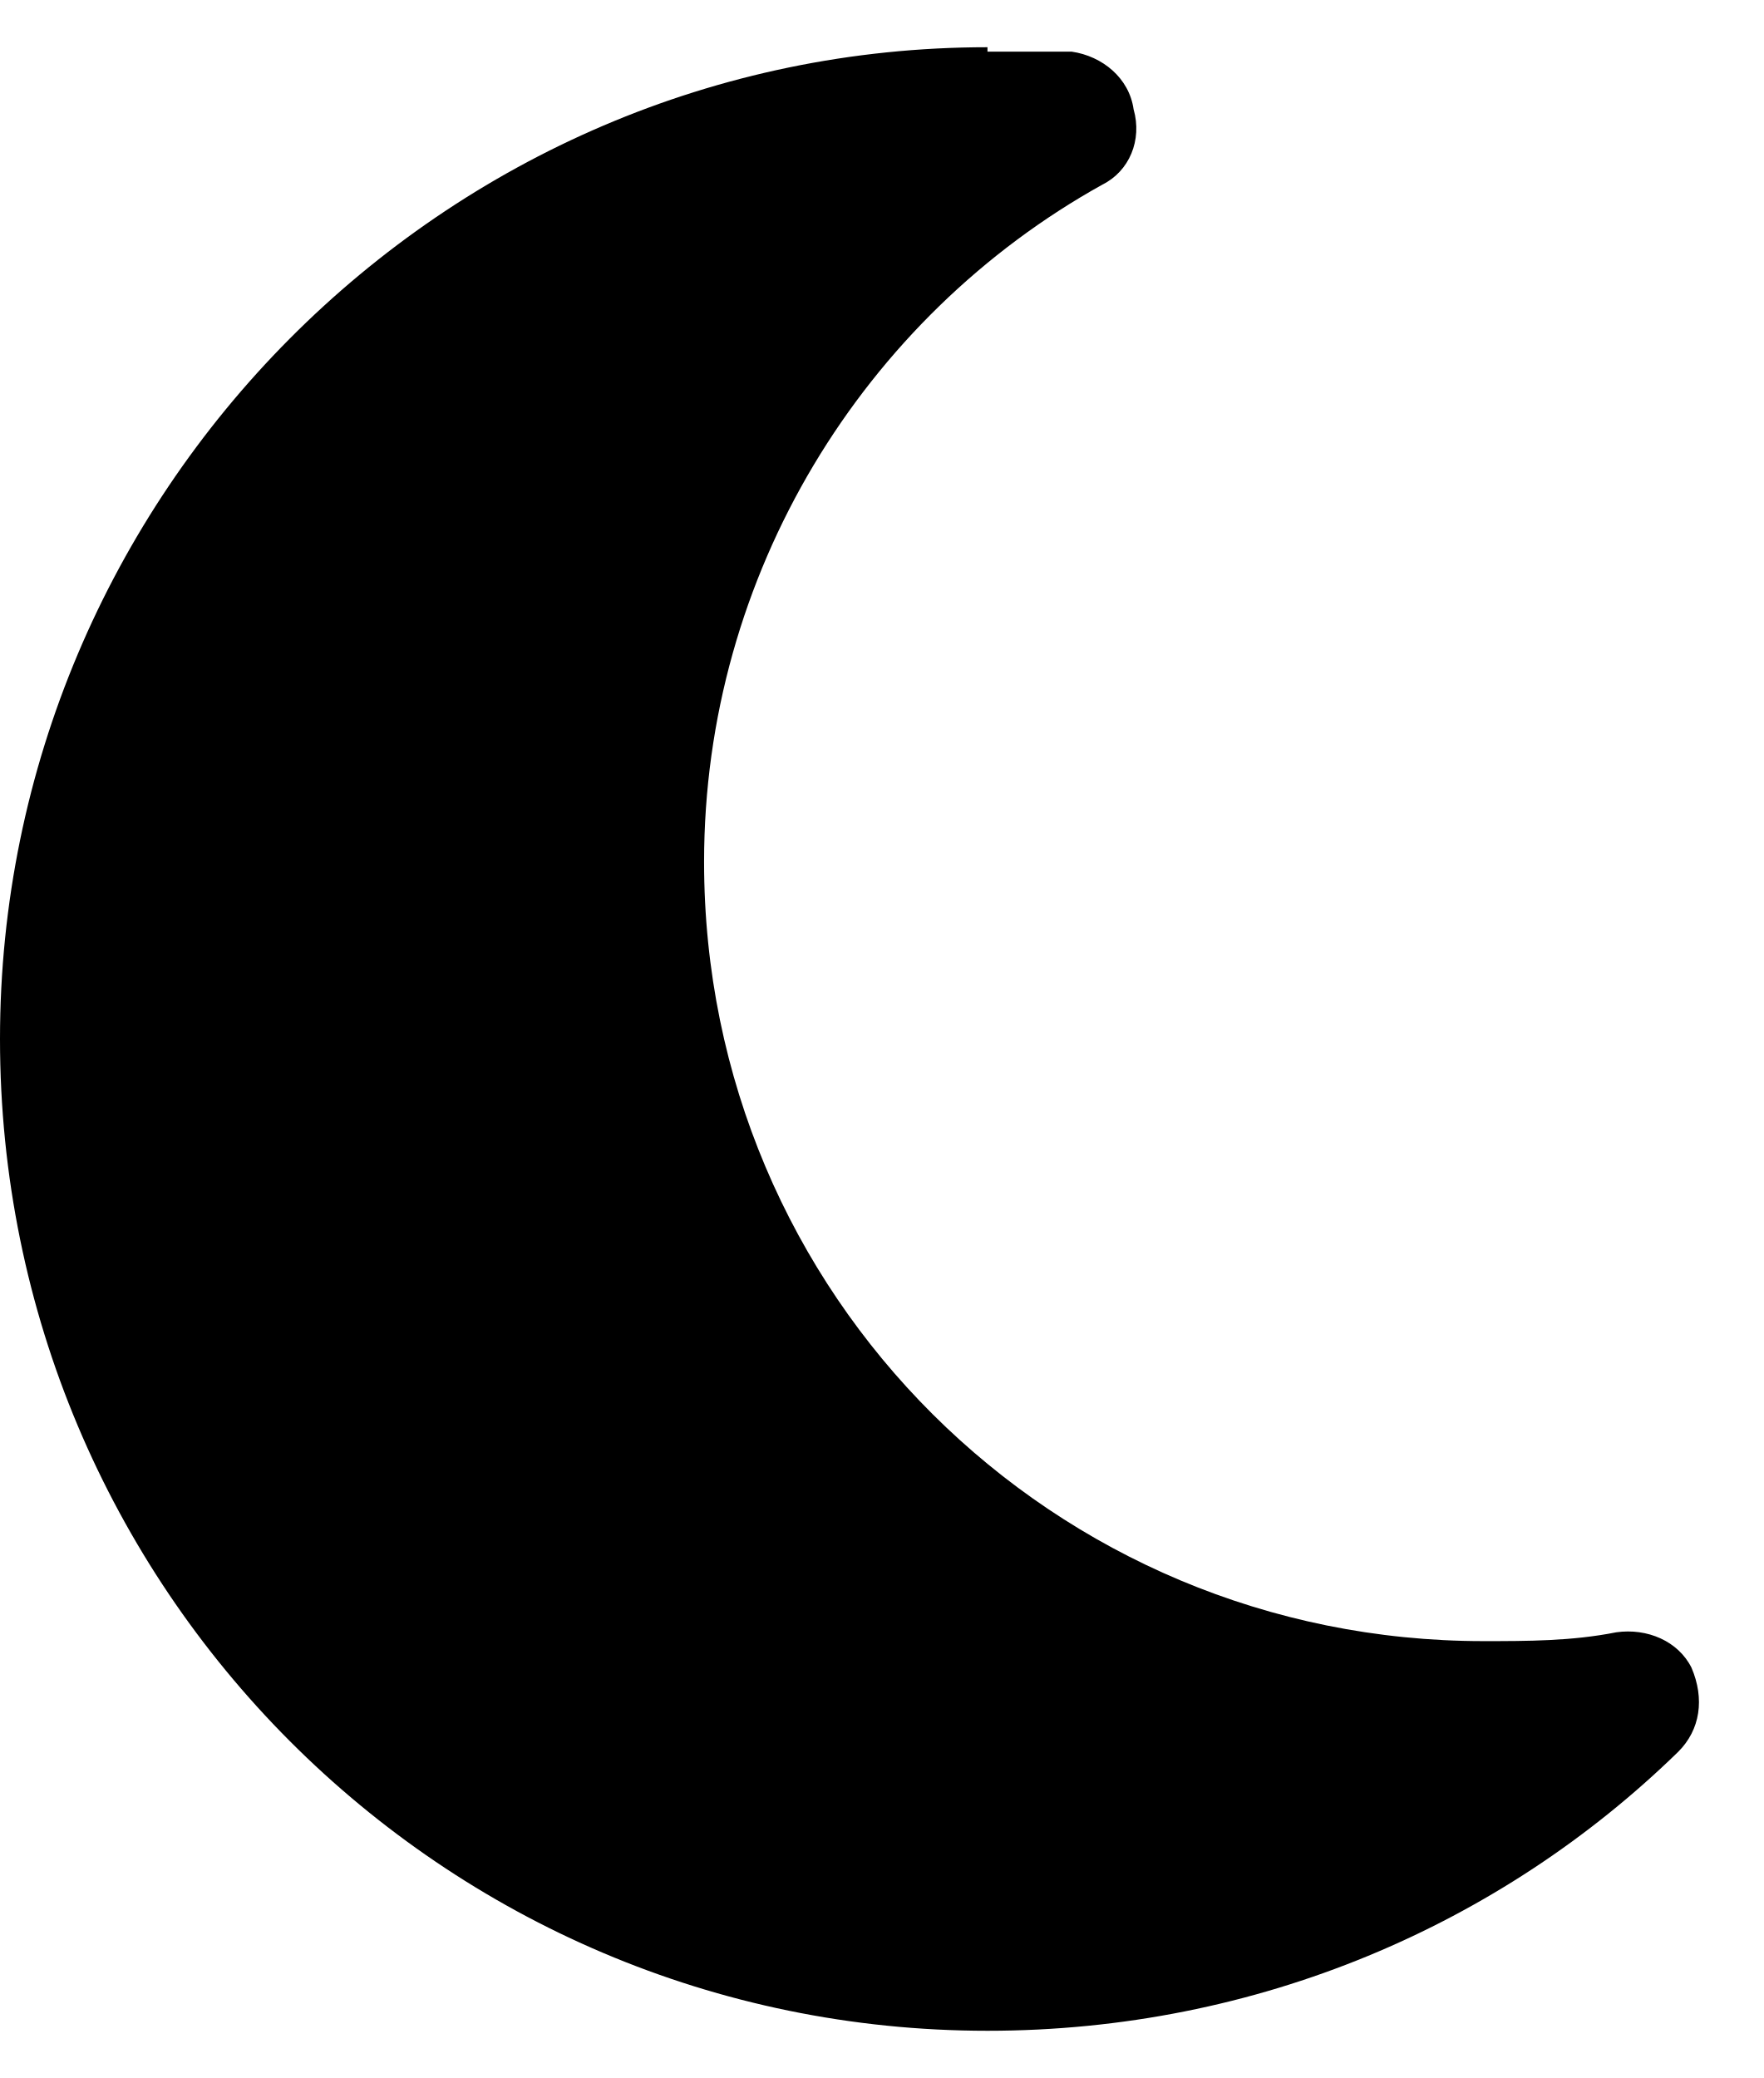
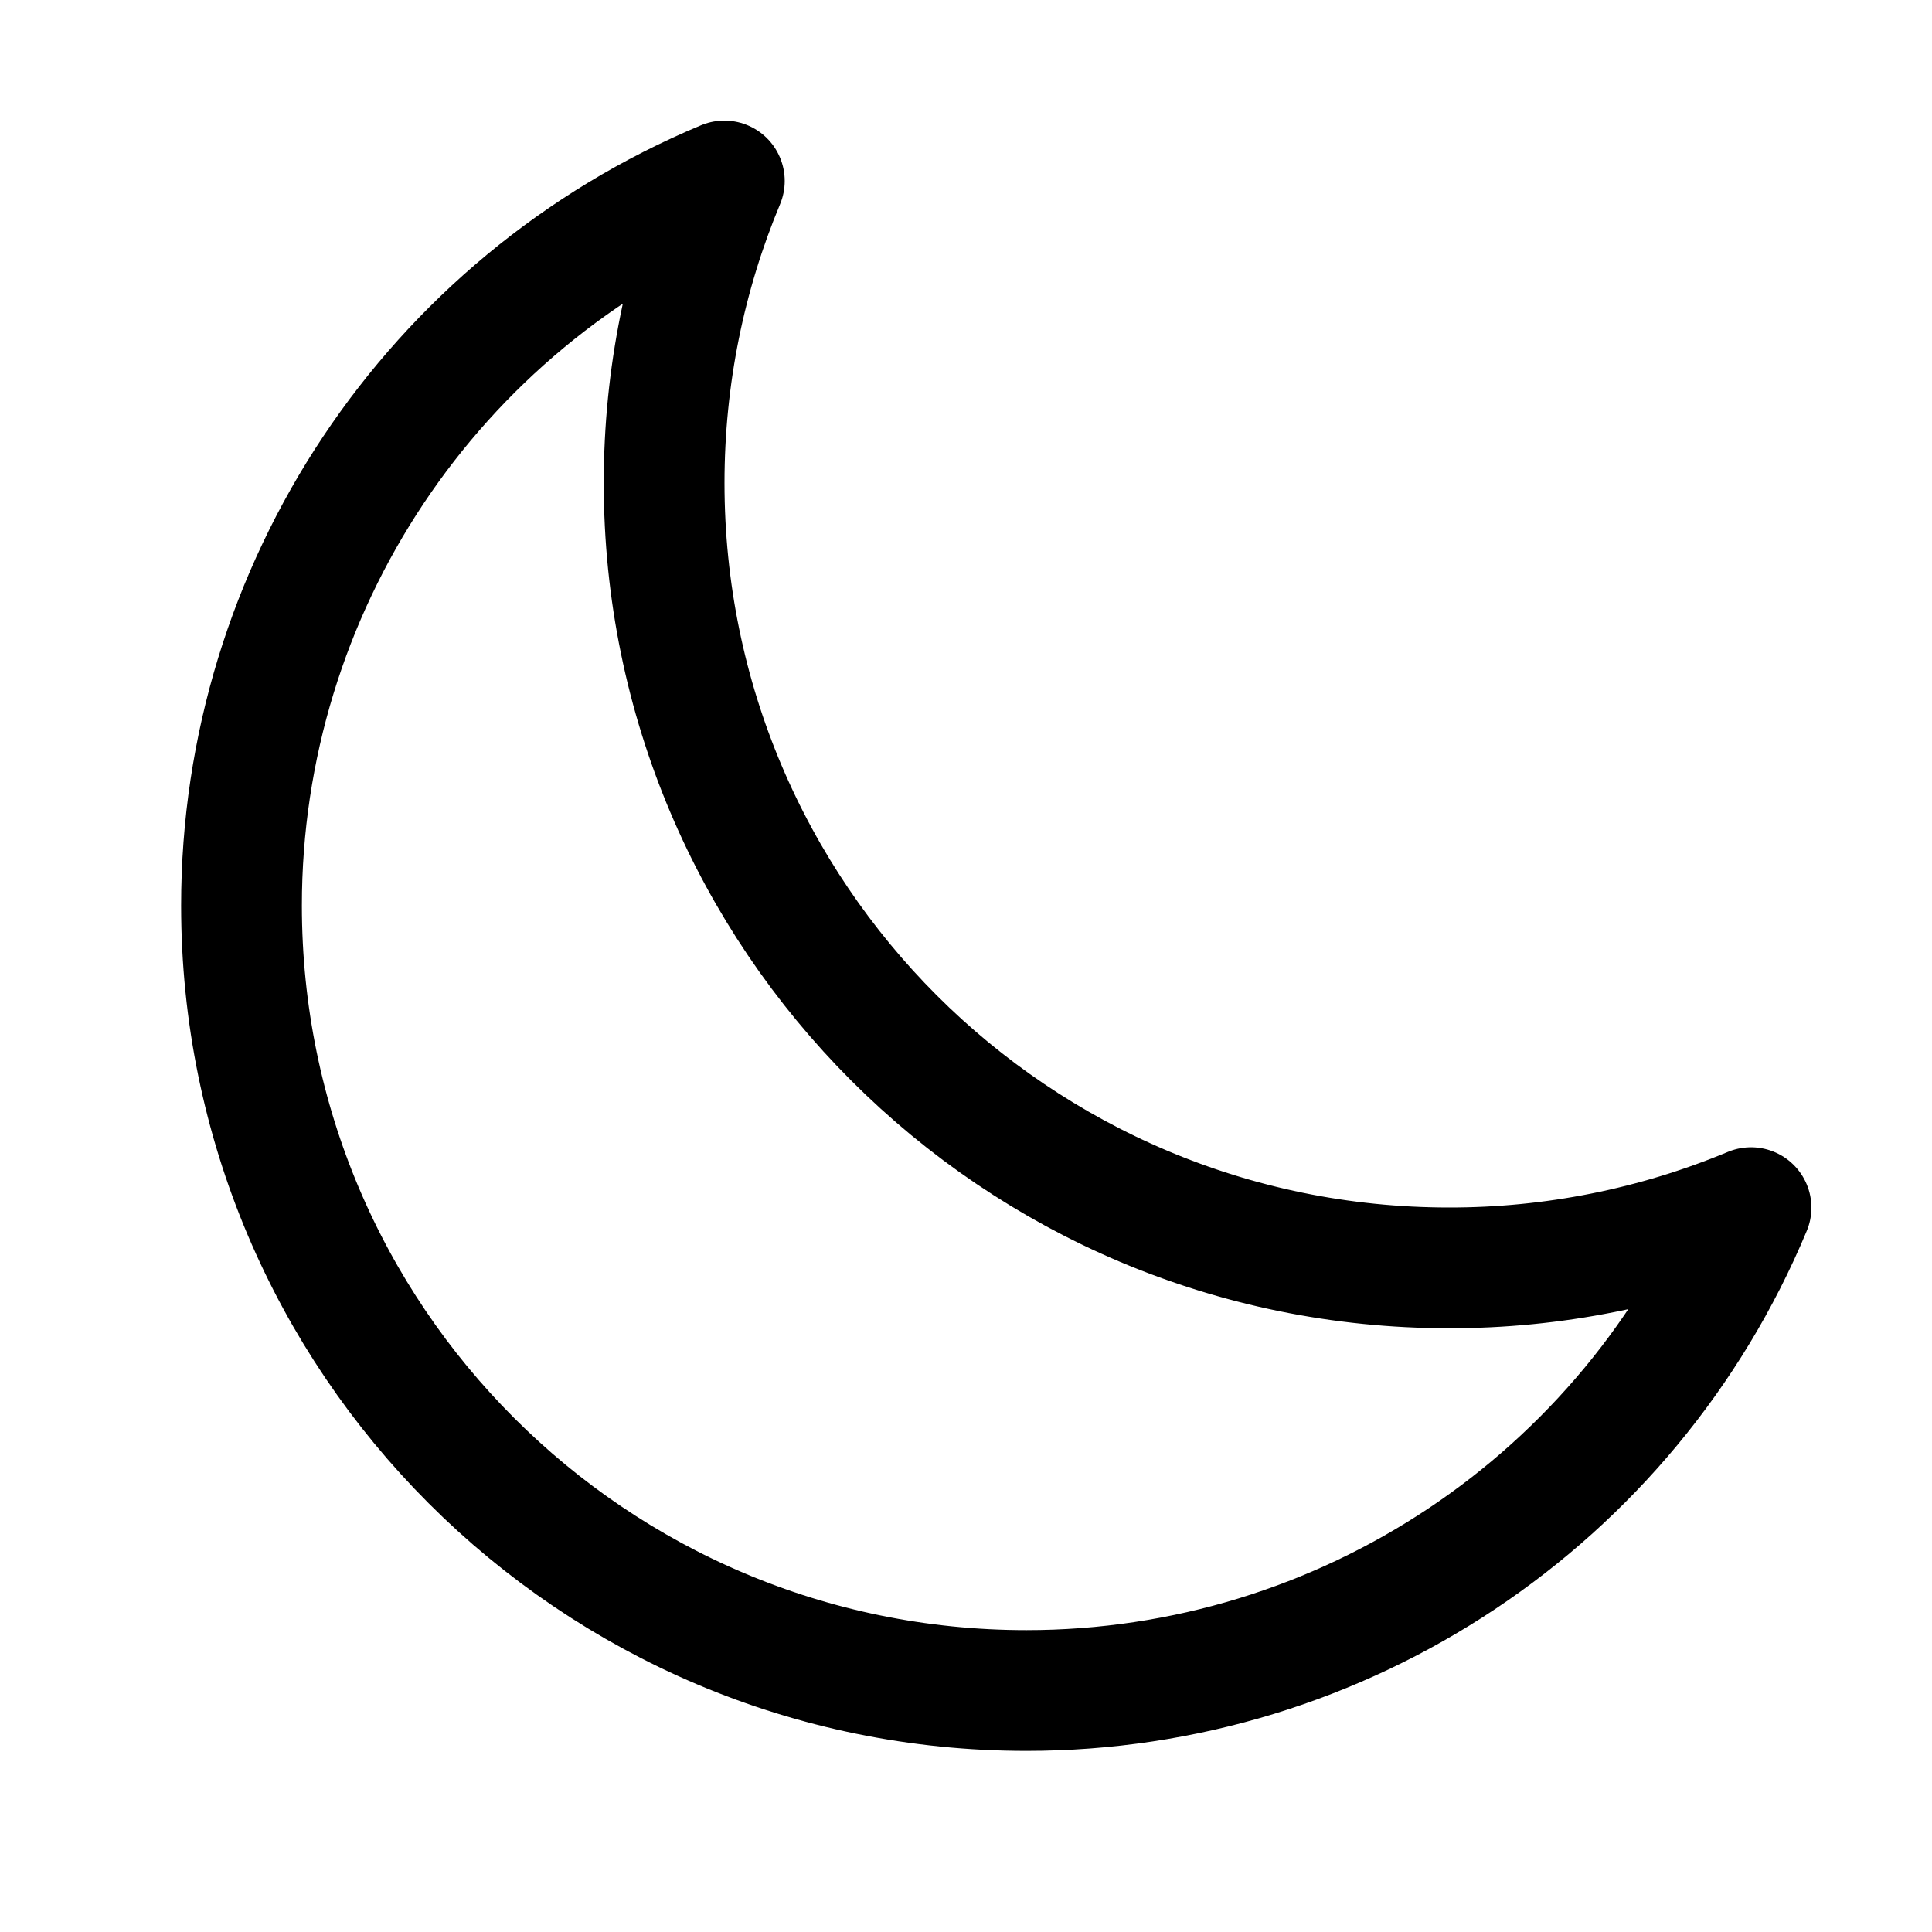
- <svg xmlns="http://www.w3.org/2000/svg" width="28" height="33" viewBox="0 0 28 33" fill="none">
-   <path d="M15.68 0.75V0.82C16.102 0.82 16.594 0.82 17.016 0.82C17.508 0.891 17.93 1.242 18 1.734C18.141 2.227 17.93 2.719 17.508 2.93C13.711 5.039 11.18 9.117 11.18 13.688C11.18 20.578 16.734 26.062 23.555 26.062C24.258 26.062 24.961 26.062 25.664 25.922C26.156 25.852 26.648 26.062 26.859 26.484C27.07 26.977 27 27.469 26.648 27.82C23.836 30.562 19.969 32.25 15.68 32.25C7.031 32.25 0 25.219 0 16.5C0 7.852 7.031 0.75 15.68 0.75Z" fill="currentColor" />
+ <svg xmlns="http://www.w3.org/2000/svg" width="24" height="24" viewBox="0 0 24 24" fill="none" stroke="currentColor" stroke-width="1.5">
+   <path stroke-linecap="round" stroke-linejoin="round" d="M21.752 15.002A9.72 9.72 0 0 1 18 15.75c-5.385 0-9.75-4.365-9.75-9.75 0-1.33.266-2.597.748-3.752A9.753 9.753 0 0 0 3 11.25C3 16.635 7.365 21 12.75 21a9.753 9.753 0 0 0 9.002-5.998Z" />
</svg>
